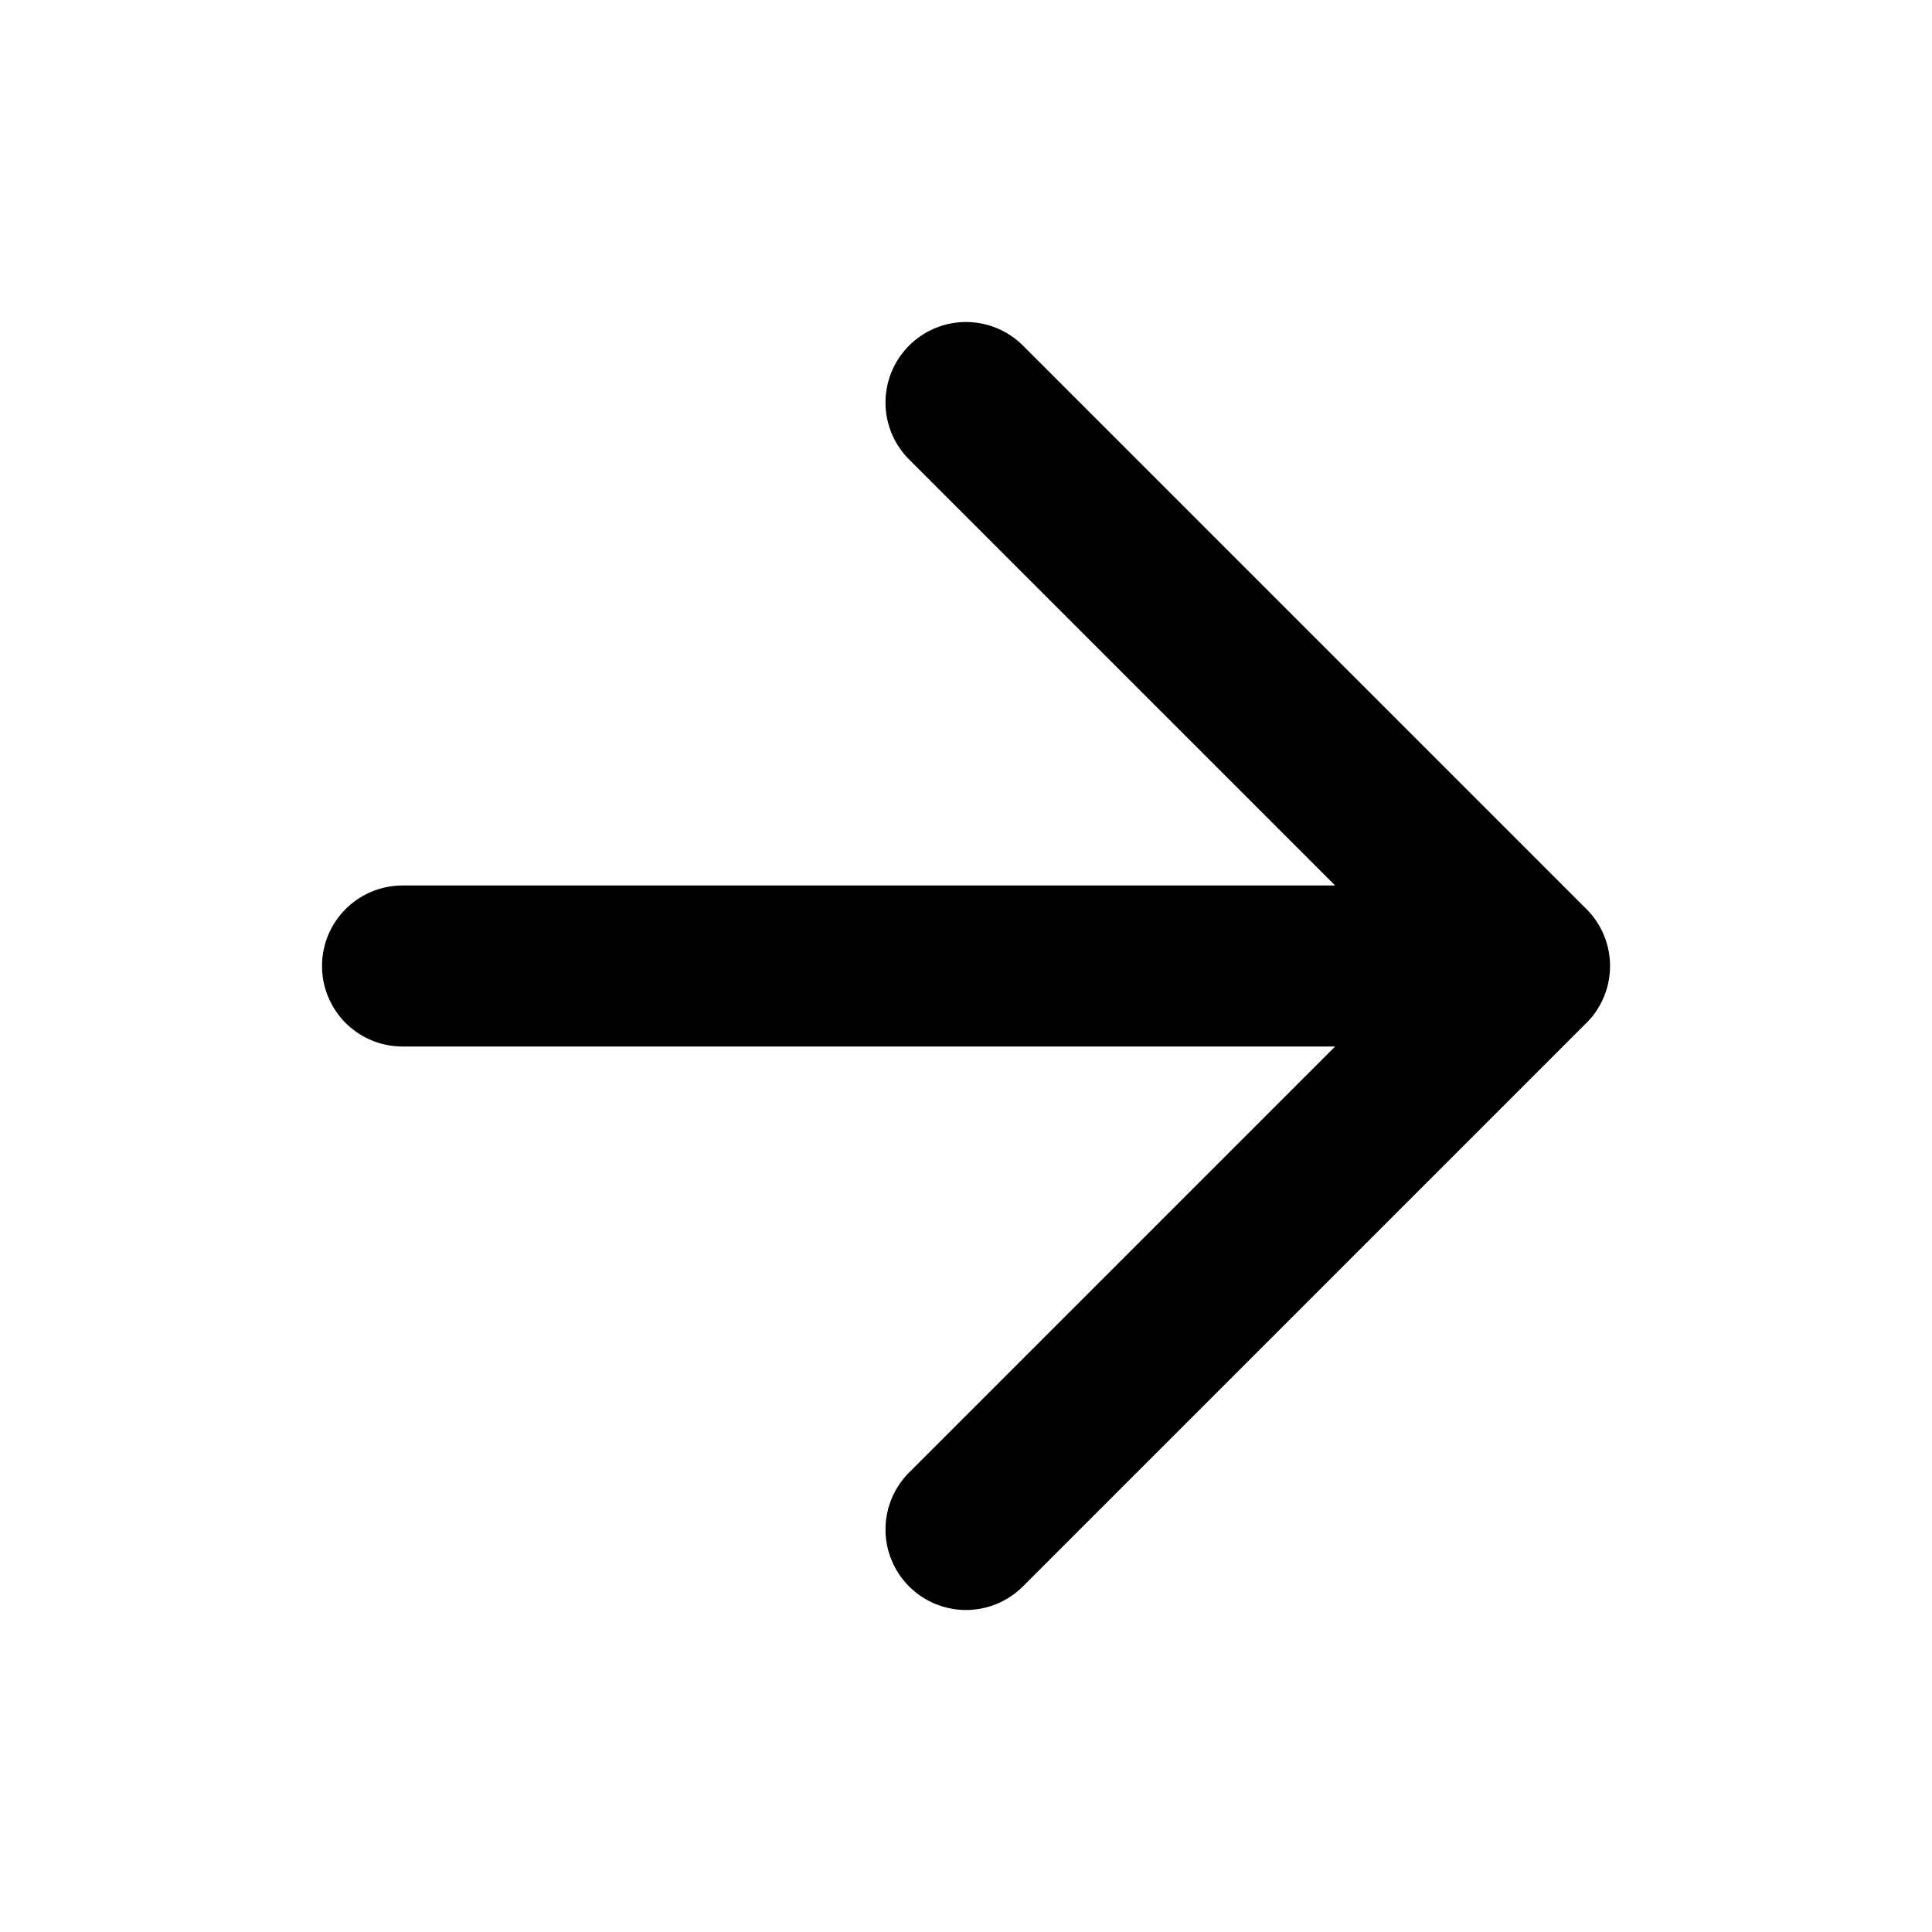
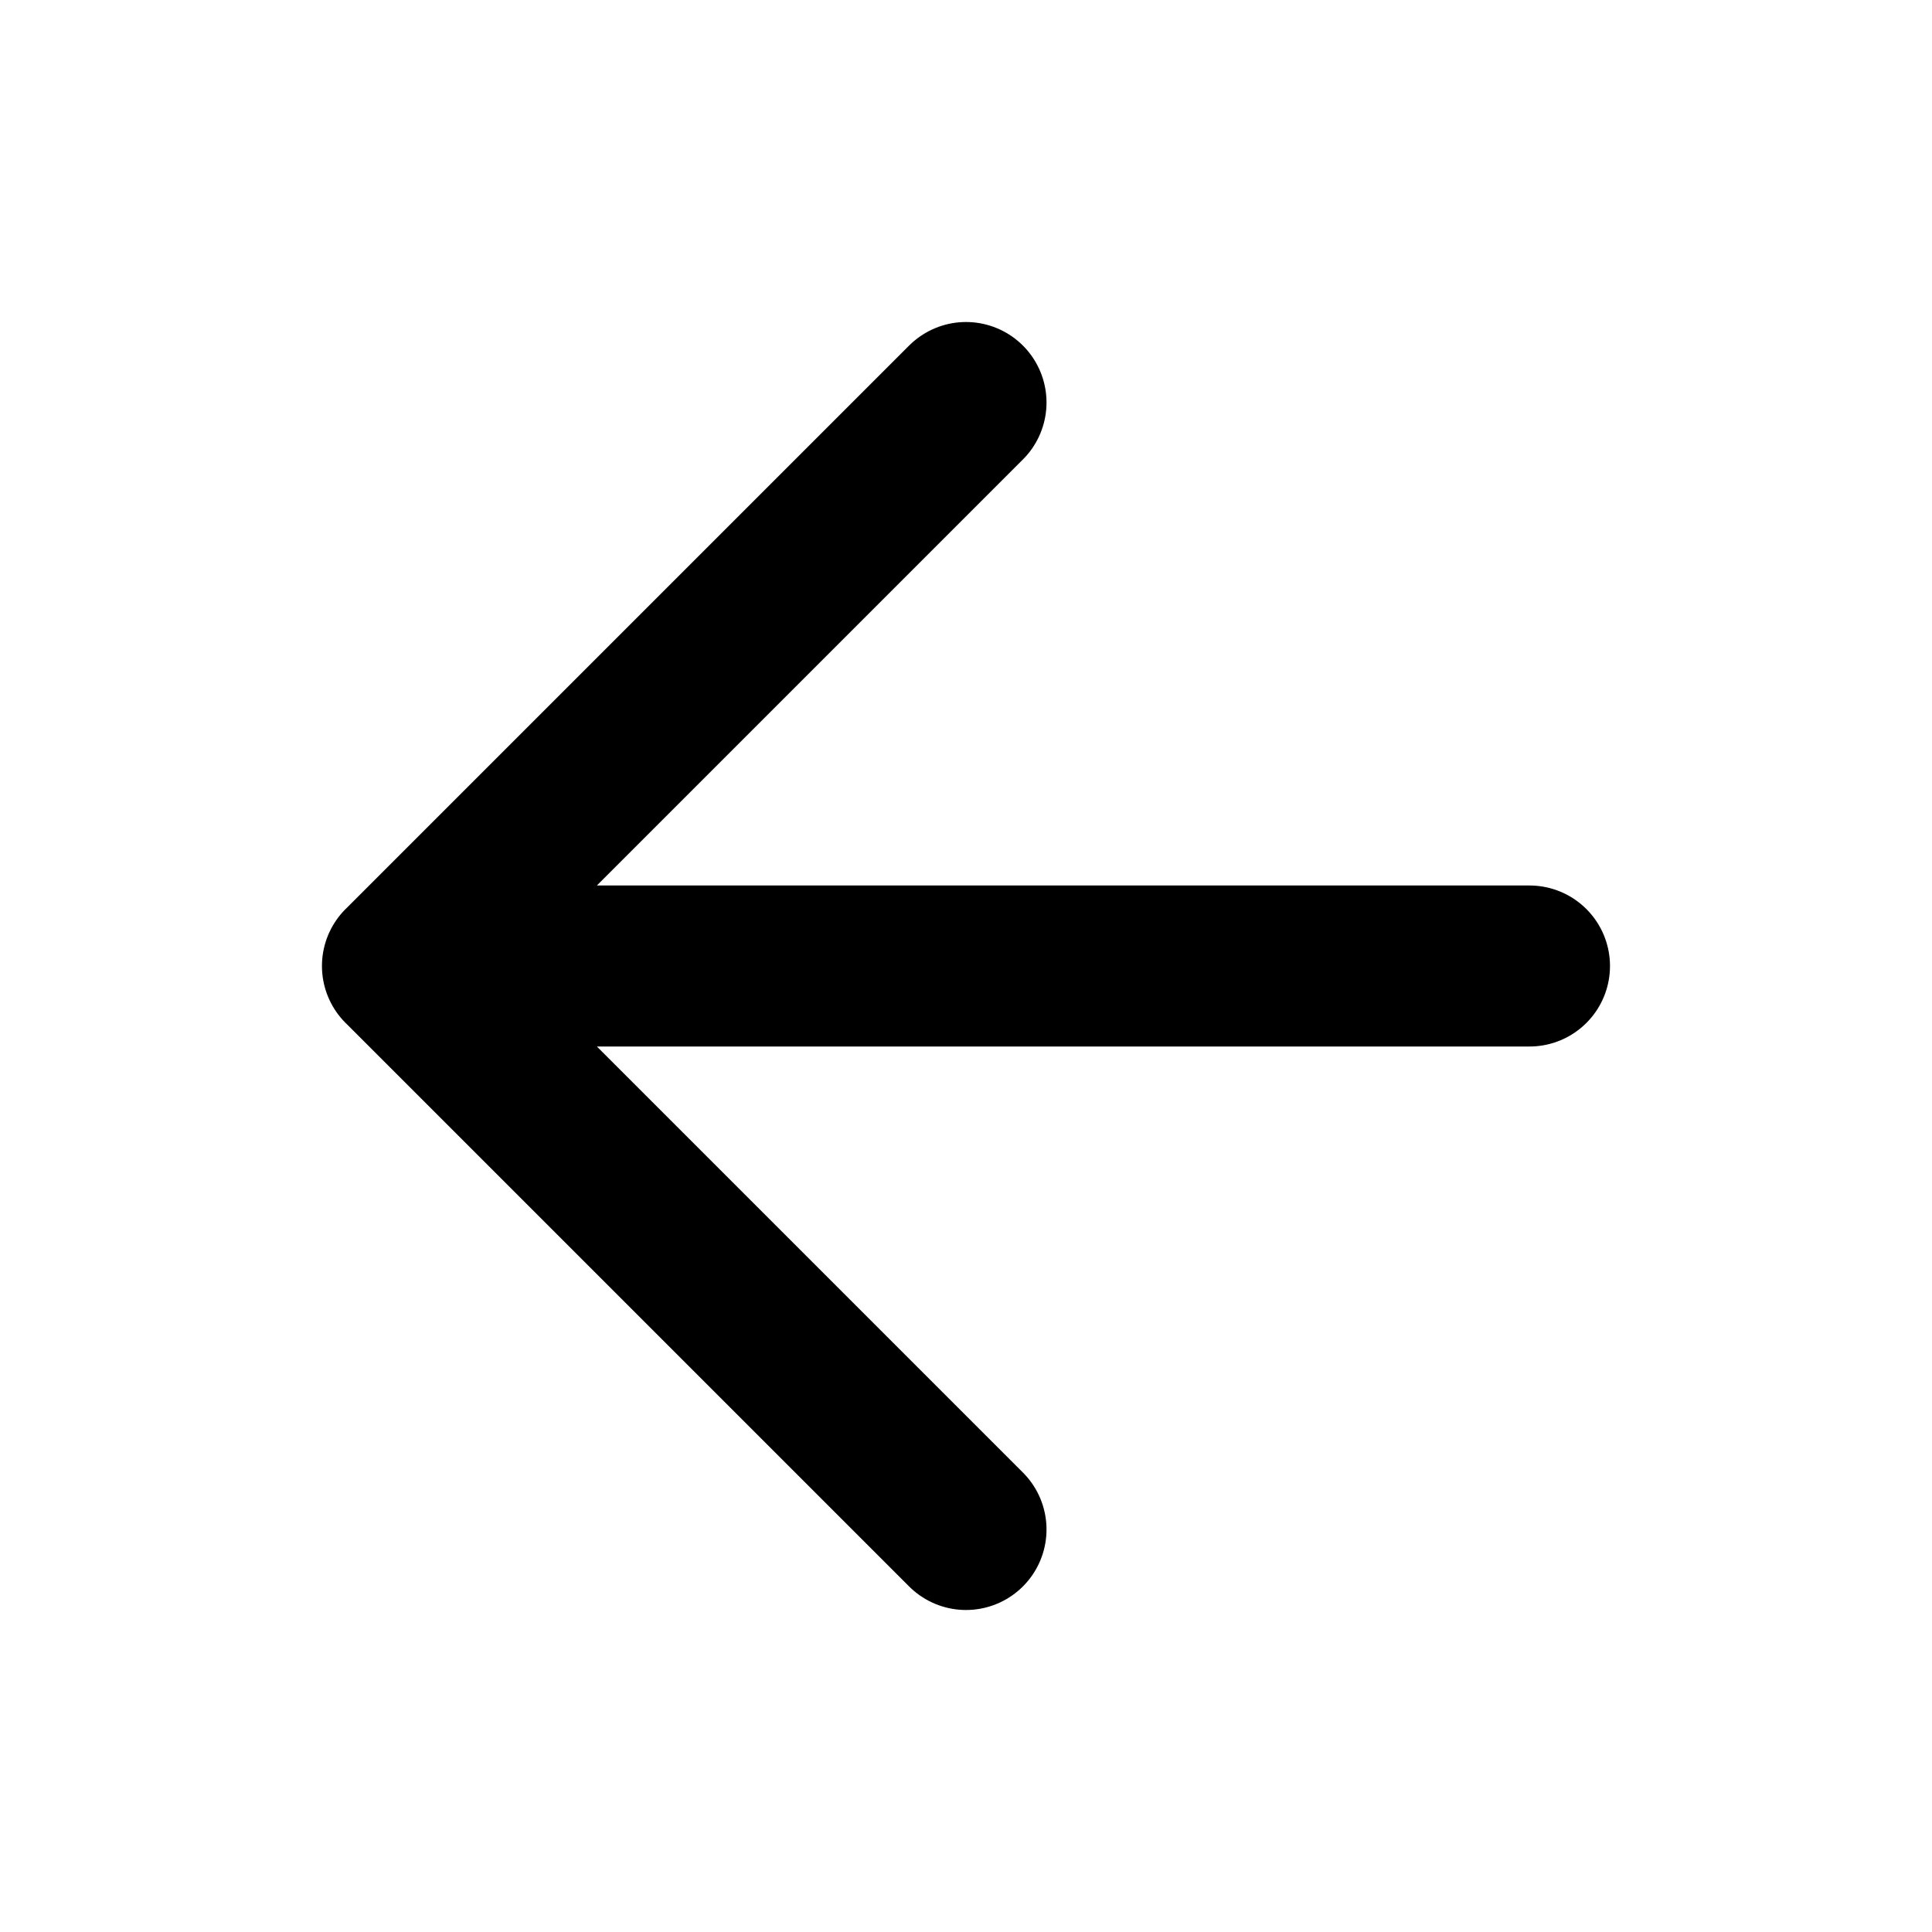
<svg xmlns="http://www.w3.org/2000/svg" width="32" height="32">
-   <path fill="none" stroke-linejoin="round" stroke-linecap="round" stroke-width="2.667" stroke="#000" d="M6.667 16h18.667M16 25.333L25.333 16 16 6.667" />
+   <path fill="none" stroke-linejoin="round" stroke-linecap="round" stroke-width="2.667" stroke="#000" d="M25.333 16H6.666M16 25.333L6.667 16 16 6.667" />
</svg>
